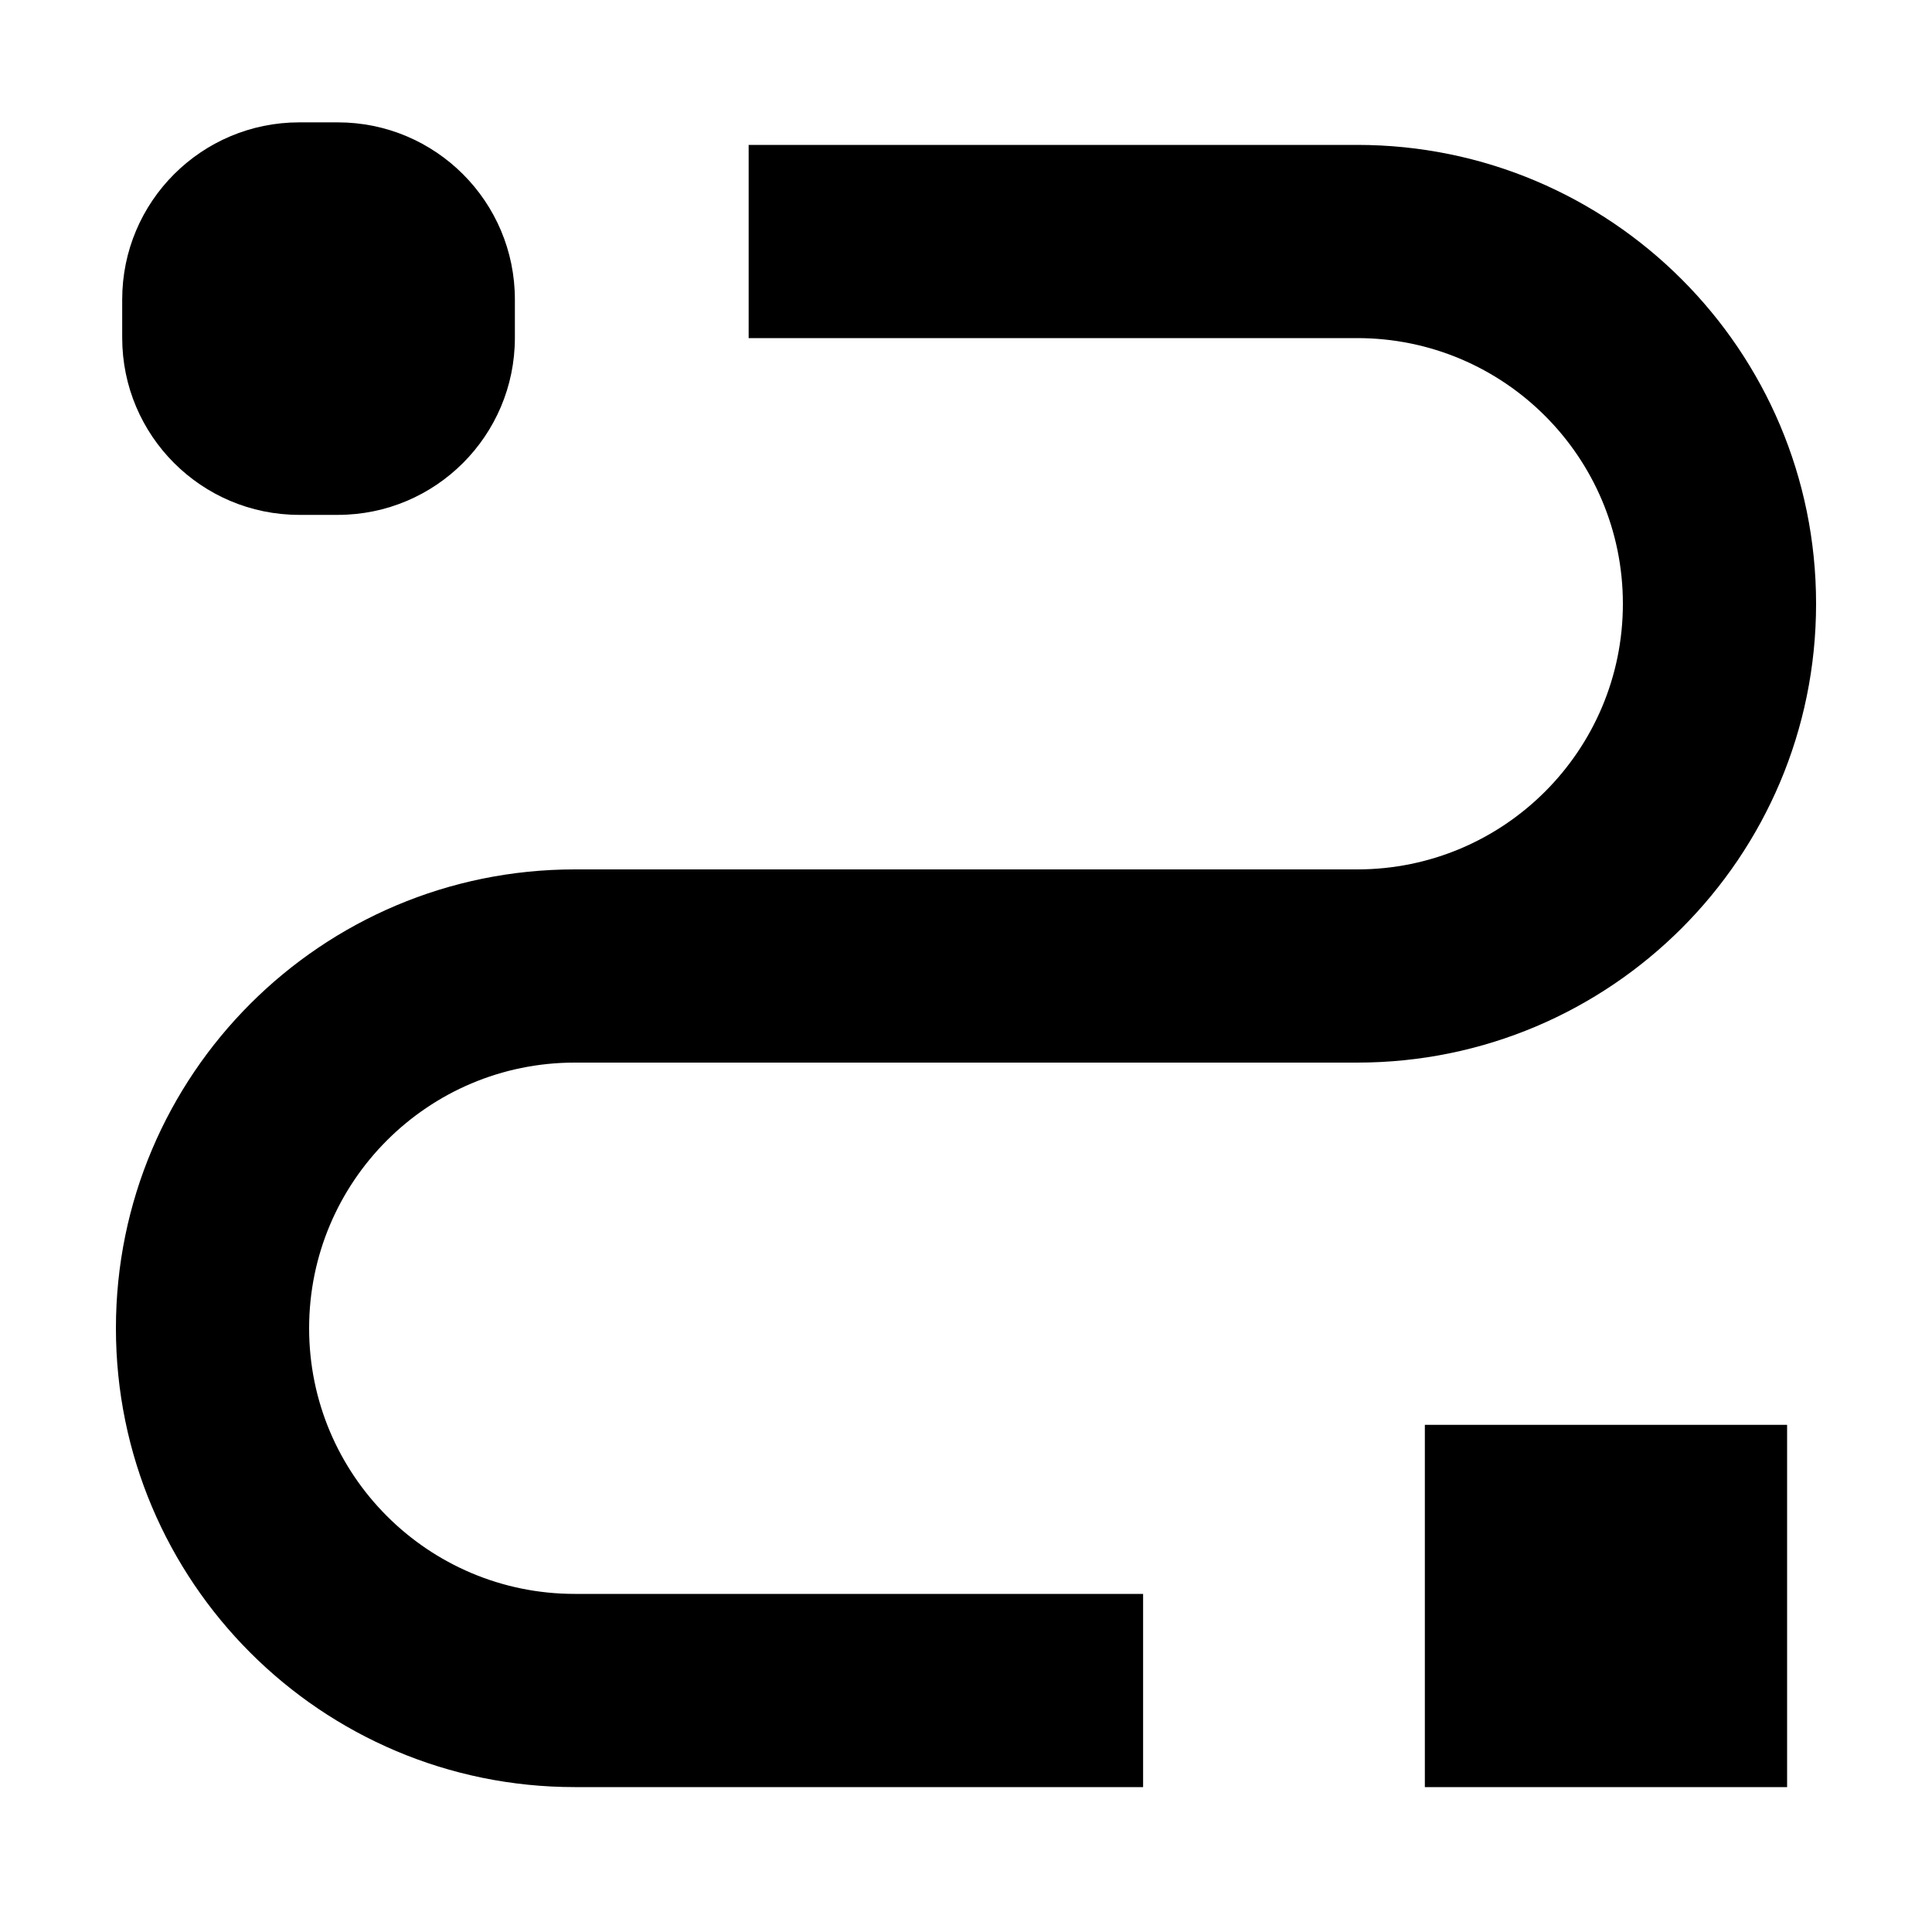
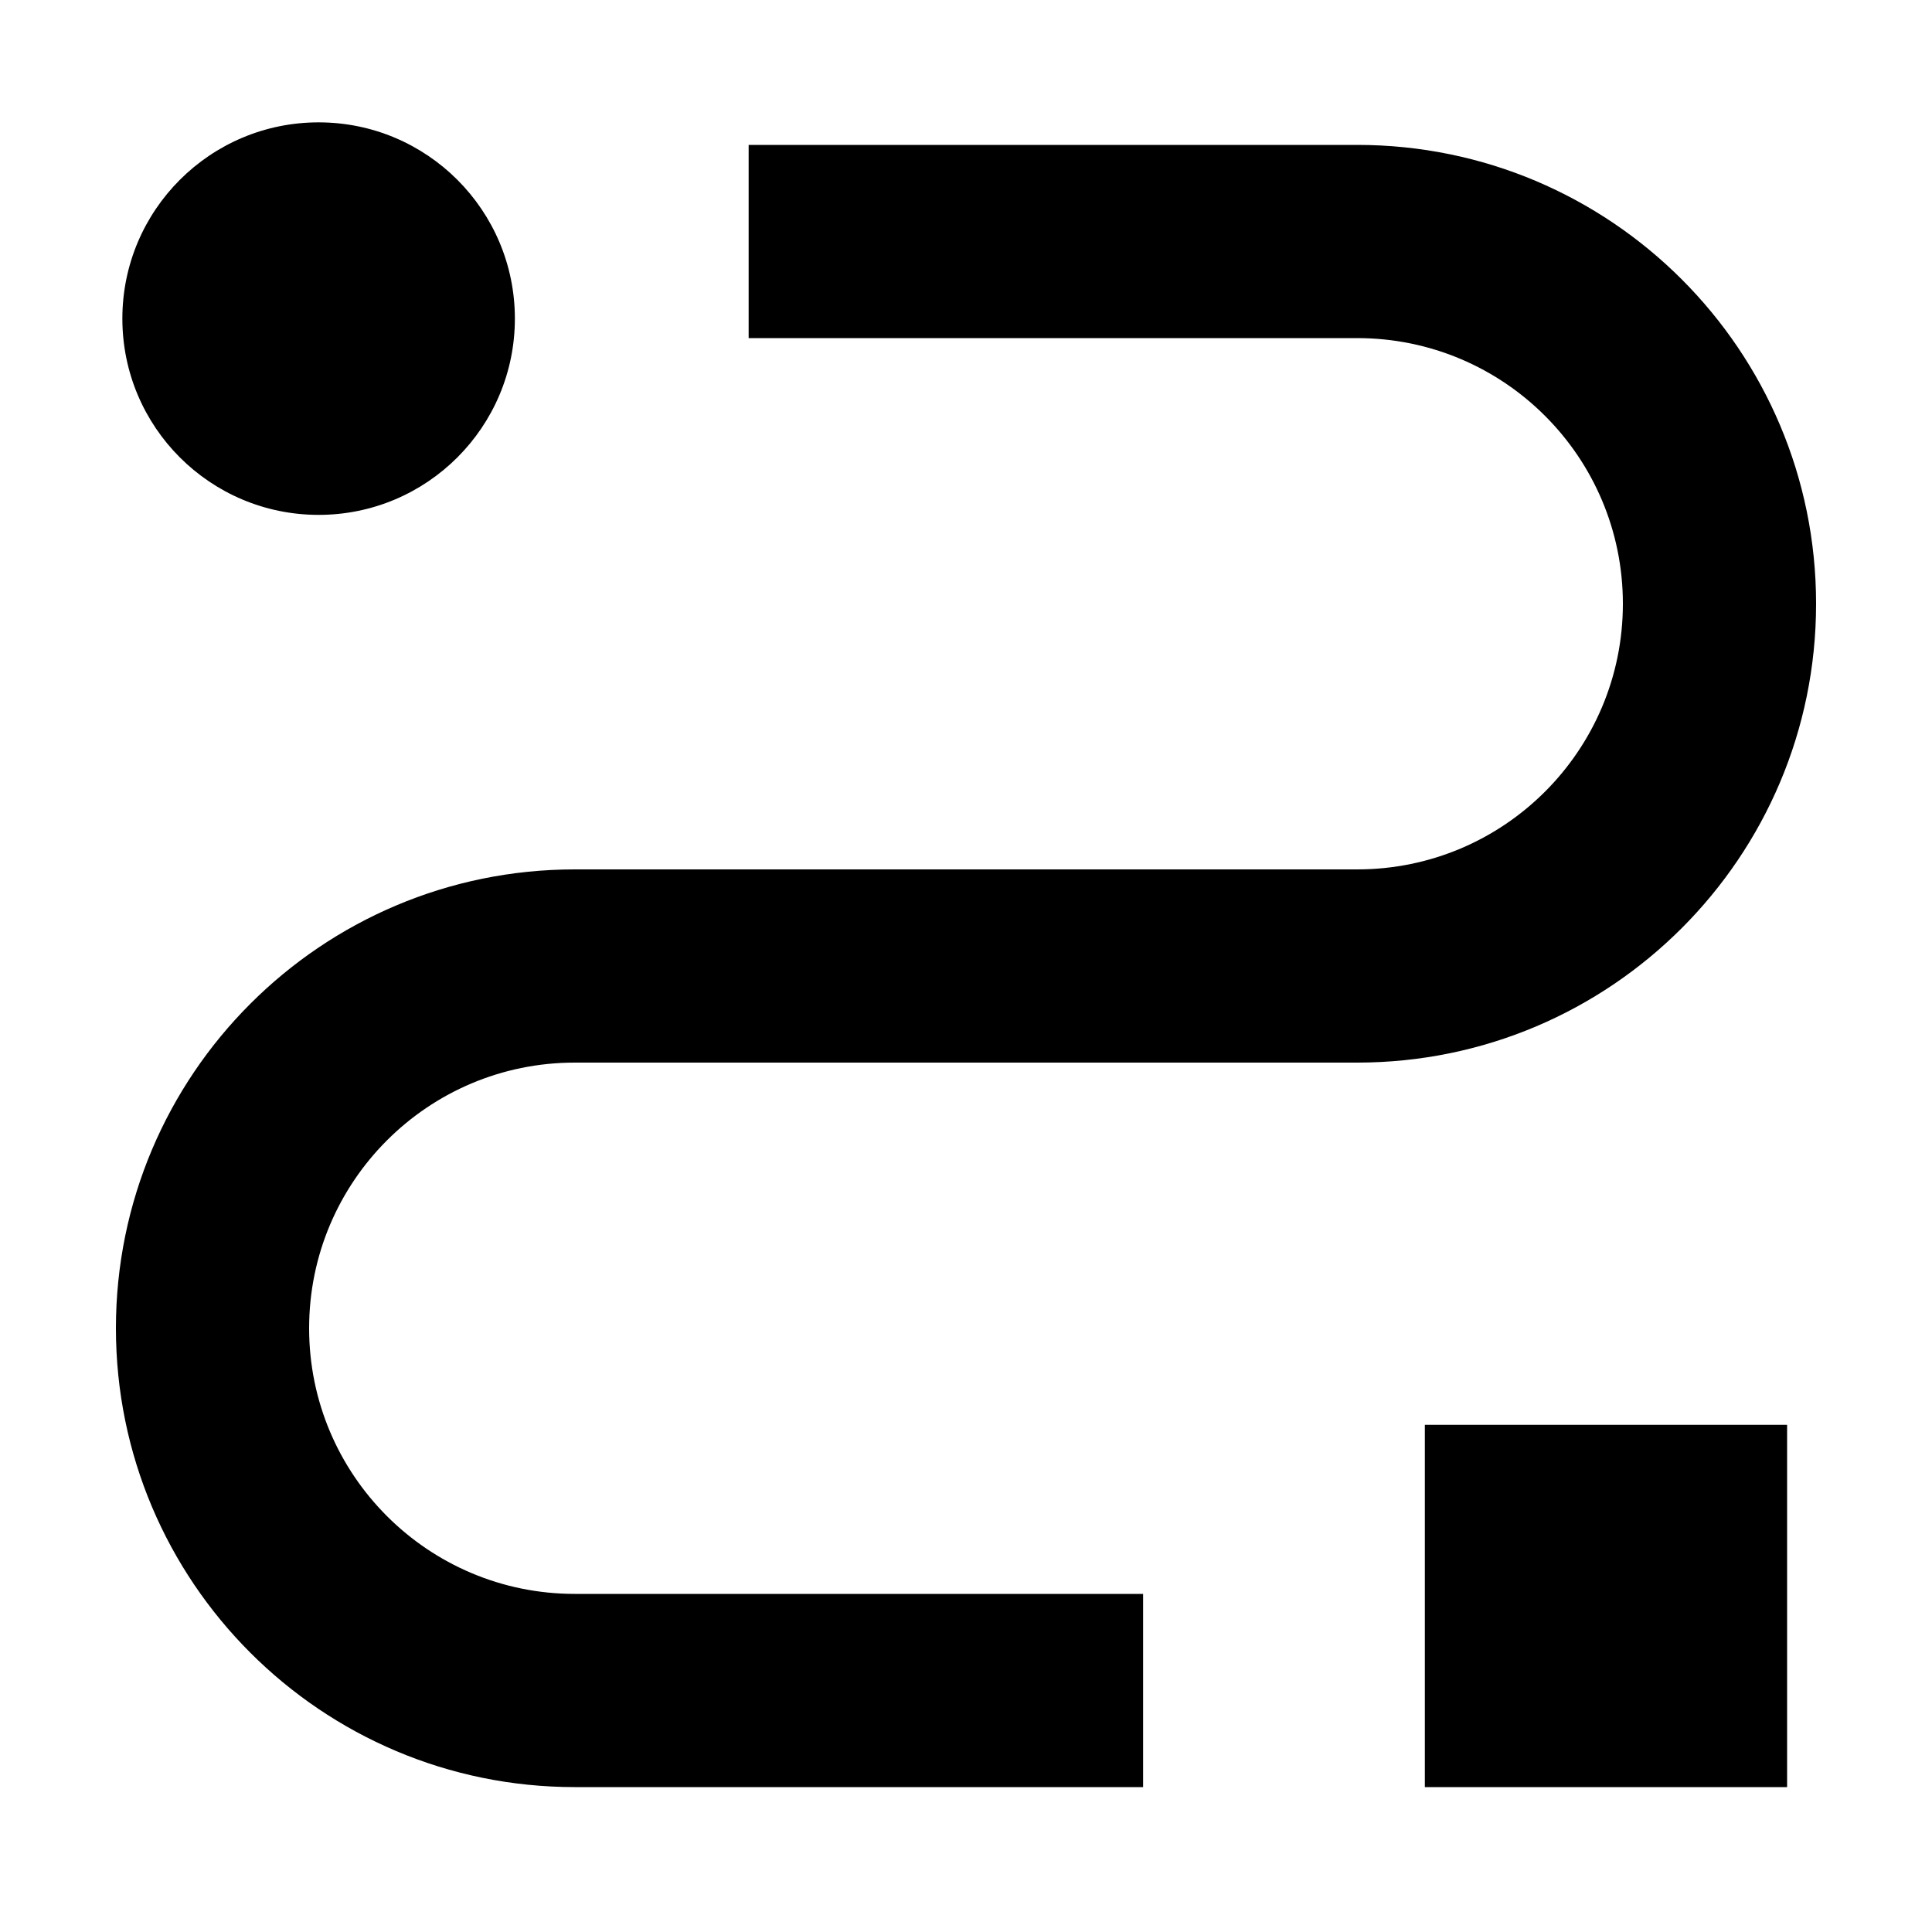
<svg xmlns="http://www.w3.org/2000/svg" viewBox="0 0 12 12" fill="currentColor">
-   <path d="M8.43.9a2.85 2.85 0 0 1 0 5.7H3.57a1.65 1.65 0 0 0 0 3.3H7.1v1.2H3.57a2.85 2.85 0 1 1 0-5.7h4.86a1.65 1.65 0 0 0 0-3.3H4.65V.9zm2.67 10.2H8.85V8.85h2.25zM2.098.76a1.1 1.1 0 0 1 1.1 1.1v.238a1.1 1.1 0 0 1-1.1 1.1h-.239a1.1 1.1 0 0 1-1.1-1.1V1.86a1.1 1.1 0 0 1 1.1-1.1z" />
+   <path d="M8.43.9a2.85 2.85 0 0 1 0 5.7H3.57a1.65 1.65 0 0 0 0 3.3H7.1v1.2H3.57a2.85 2.85 0 1 1 0-5.7h4.86a1.65 1.65 0 0 0 0-3.3H4.65V.9zm2.67 10.2H8.85V8.85h2.25zM1.979.76a1.219 1.219 0 1 1 0 2.438 1.219 1.219 0 0 1 0-2.438" />
</svg>
